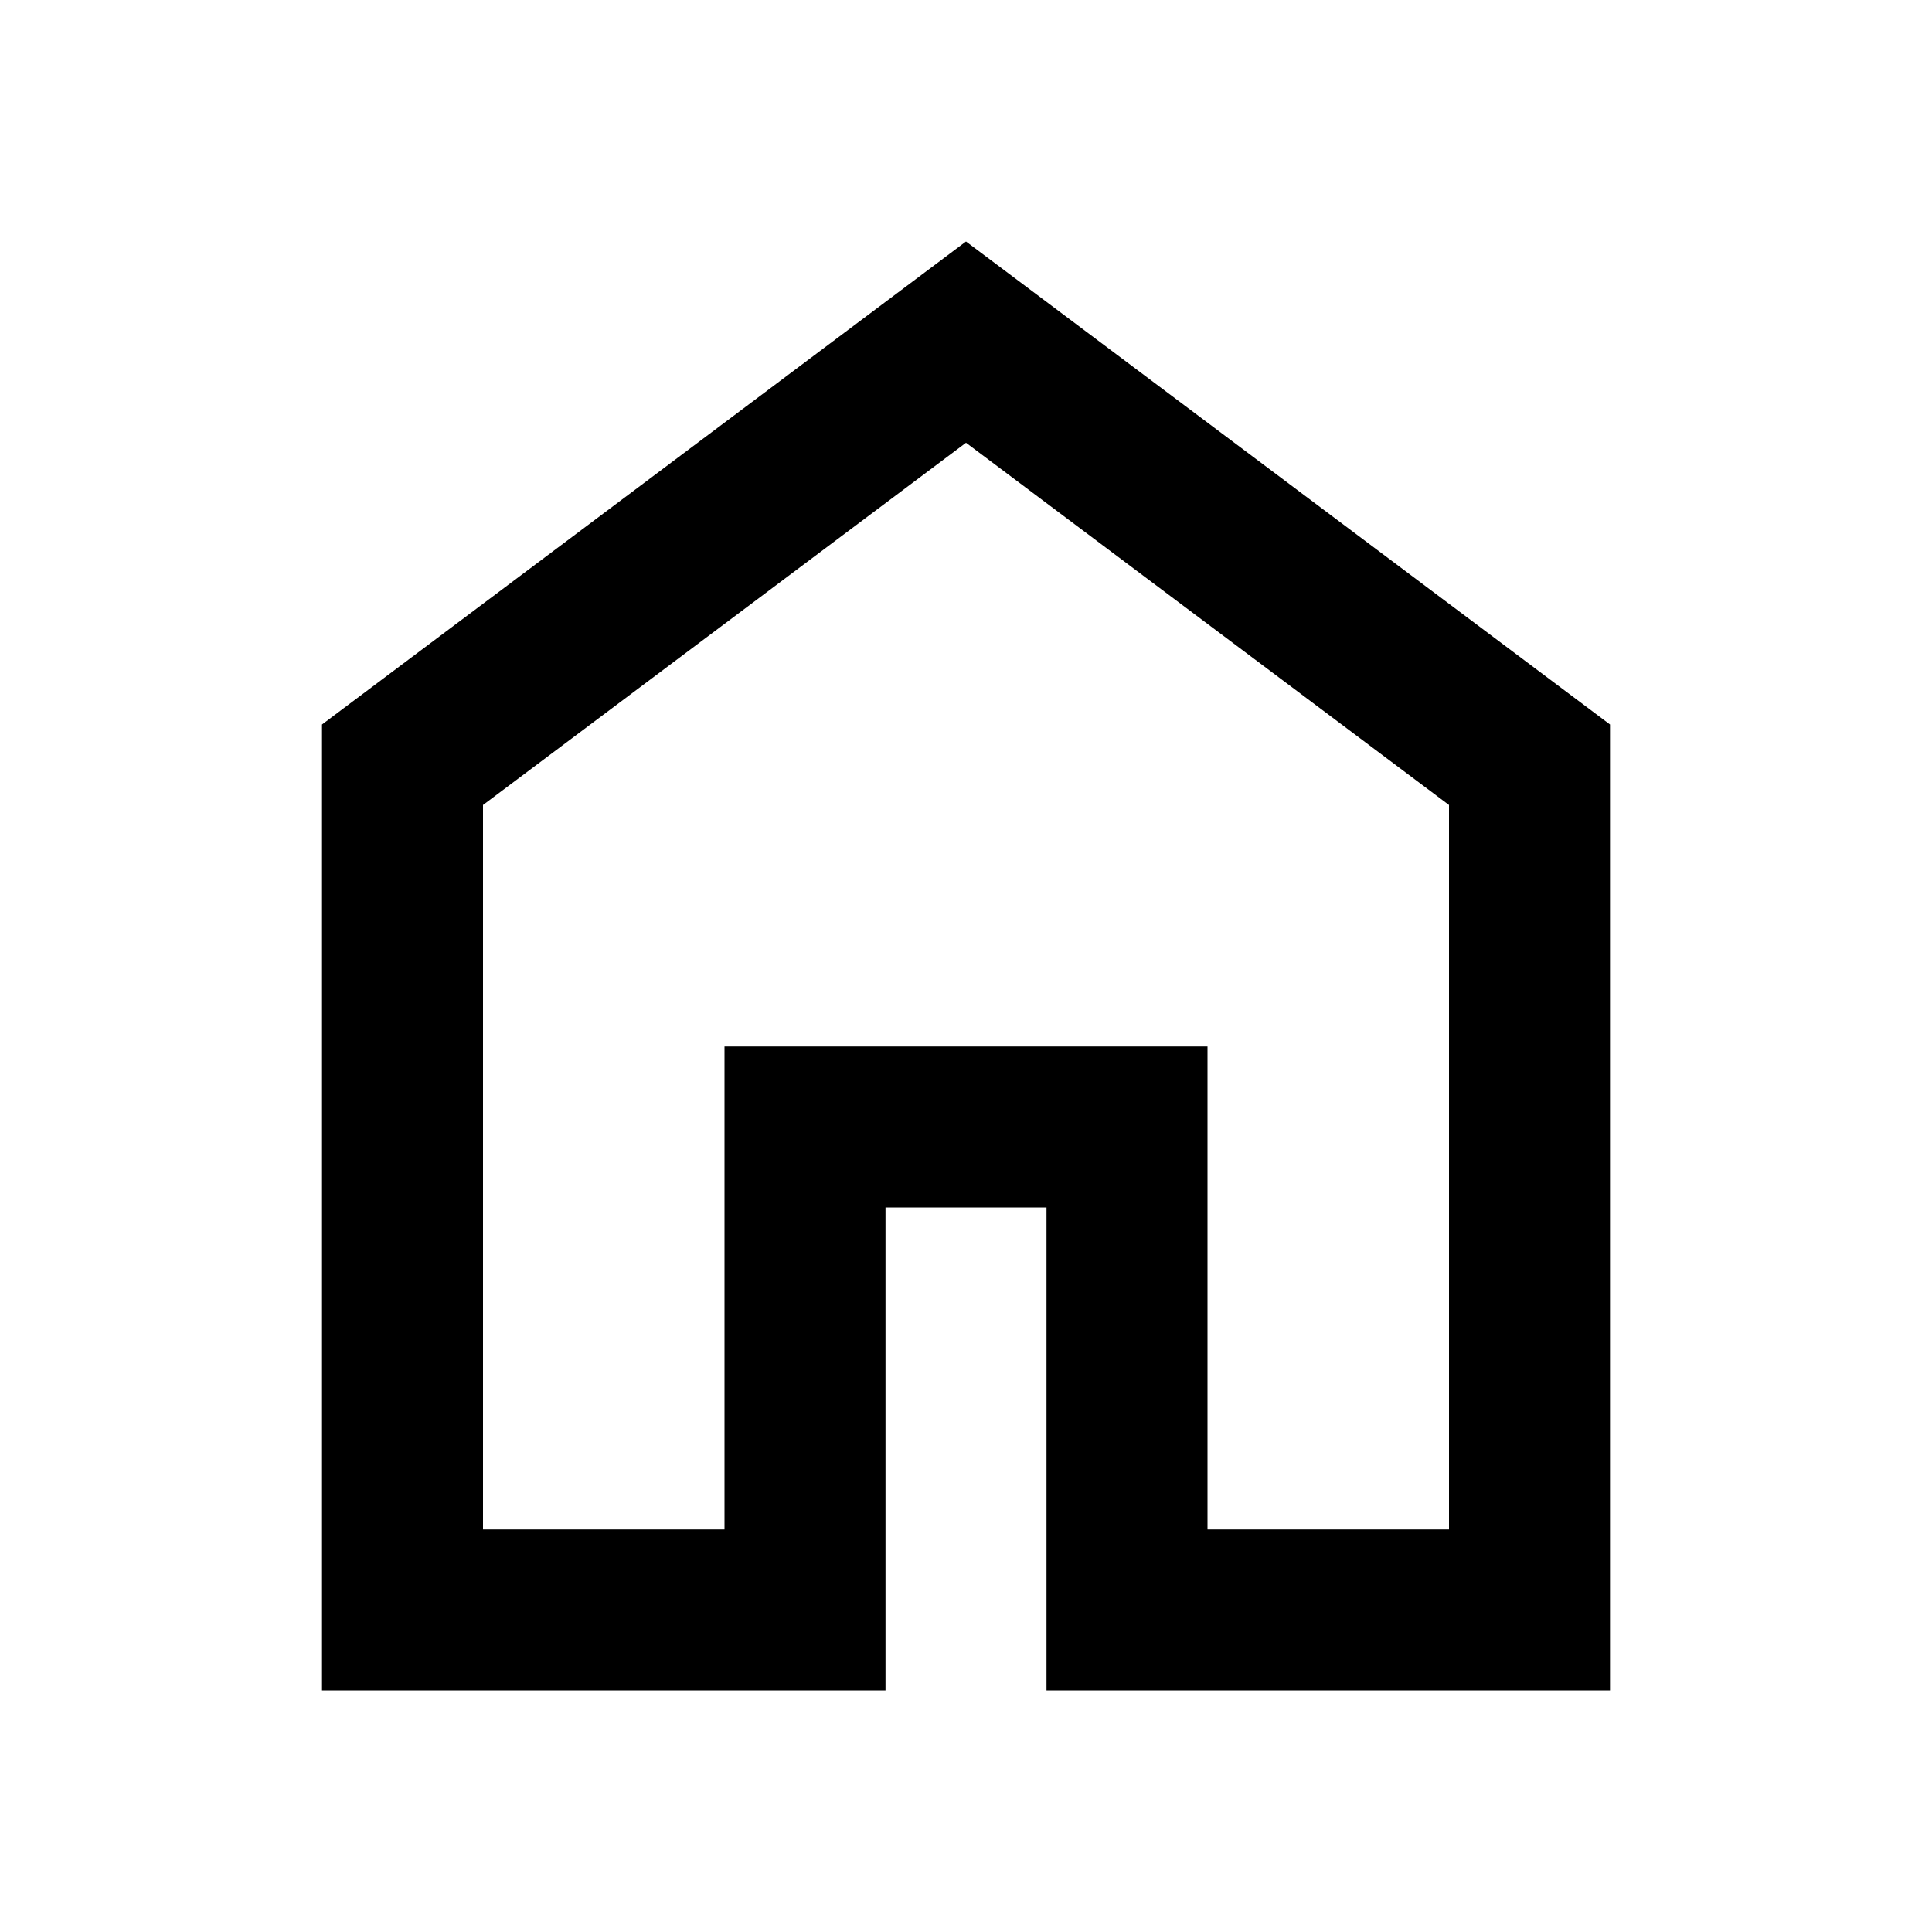
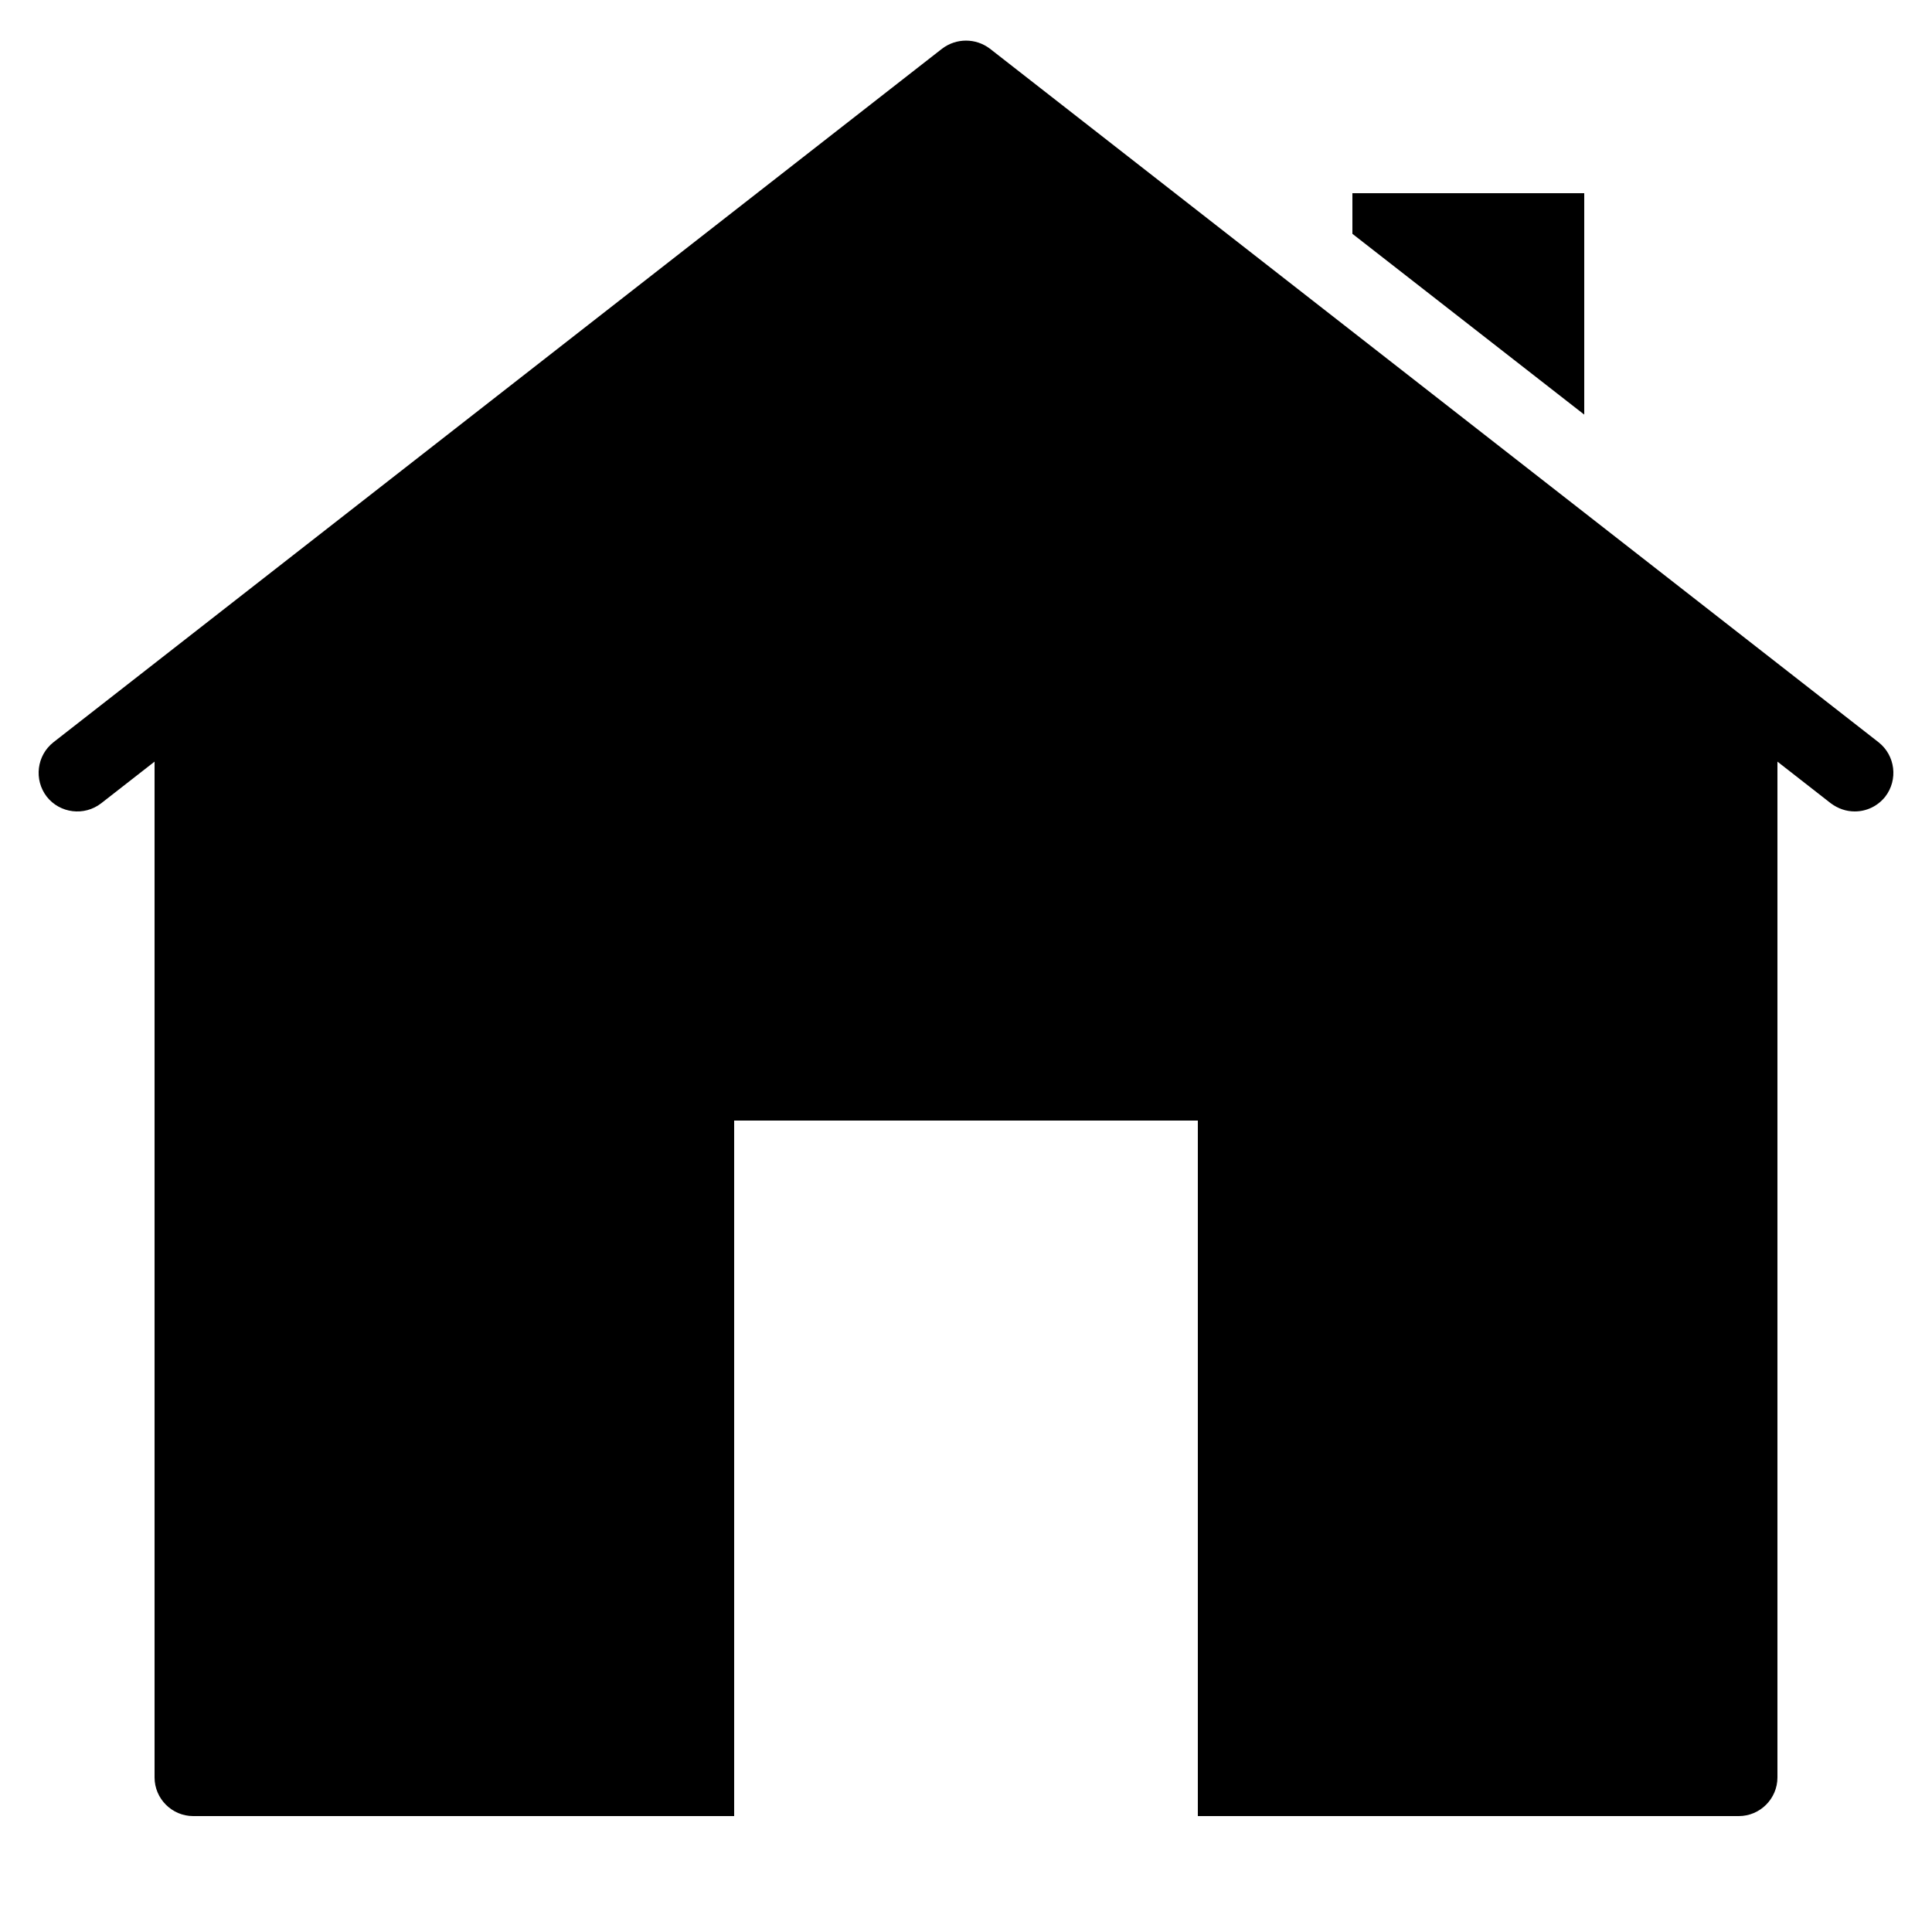
- <svg xmlns="http://www.w3.org/2000/svg" height="24" viewBox="0 -960 960 960" width="24">
-   <path d="M240-200h120v-240h240v240h120v-360L480-740 240-560v360Zm-80 80v-480l320-240 320 240v480H520v-240h-80v240H160Zm320-350Z" />
+ <svg xmlns="http://www.w3.org/2000/svg" viewBox="0 0 50 50" width="50px" height="50px">
+   <path d="M 25 1.051 C 24.782 1.051 24.566 1.12 24.381 1.26 L 1.381 19.211 C 0.951 19.551 0.871 20.179 1.211 20.619 C 1.551 21.049 2.179 21.129 2.619 20.789 L 4 19.711 L 4 46 C 4 46.55 4.45 47 5 47 L 19 47 L 19 29 L 31 29 L 31 47 L 45 47 C 45.55 47 46 46.55 46 46 L 46 19.711 L 47.381 20.789 C 47.571 20.929 47.78 21 48 21 C 48.3 21 48.589 20.869 48.789 20.619 C 49.129 20.179 49.049 19.551 48.619 19.211 L 25.619 1.26 C 25.434 1.12 25.218 1.051 25 1.051 z M 35 5 L 35 6.051 L 41 10.73 L 41 5 L 35 5 z" />
</svg>
